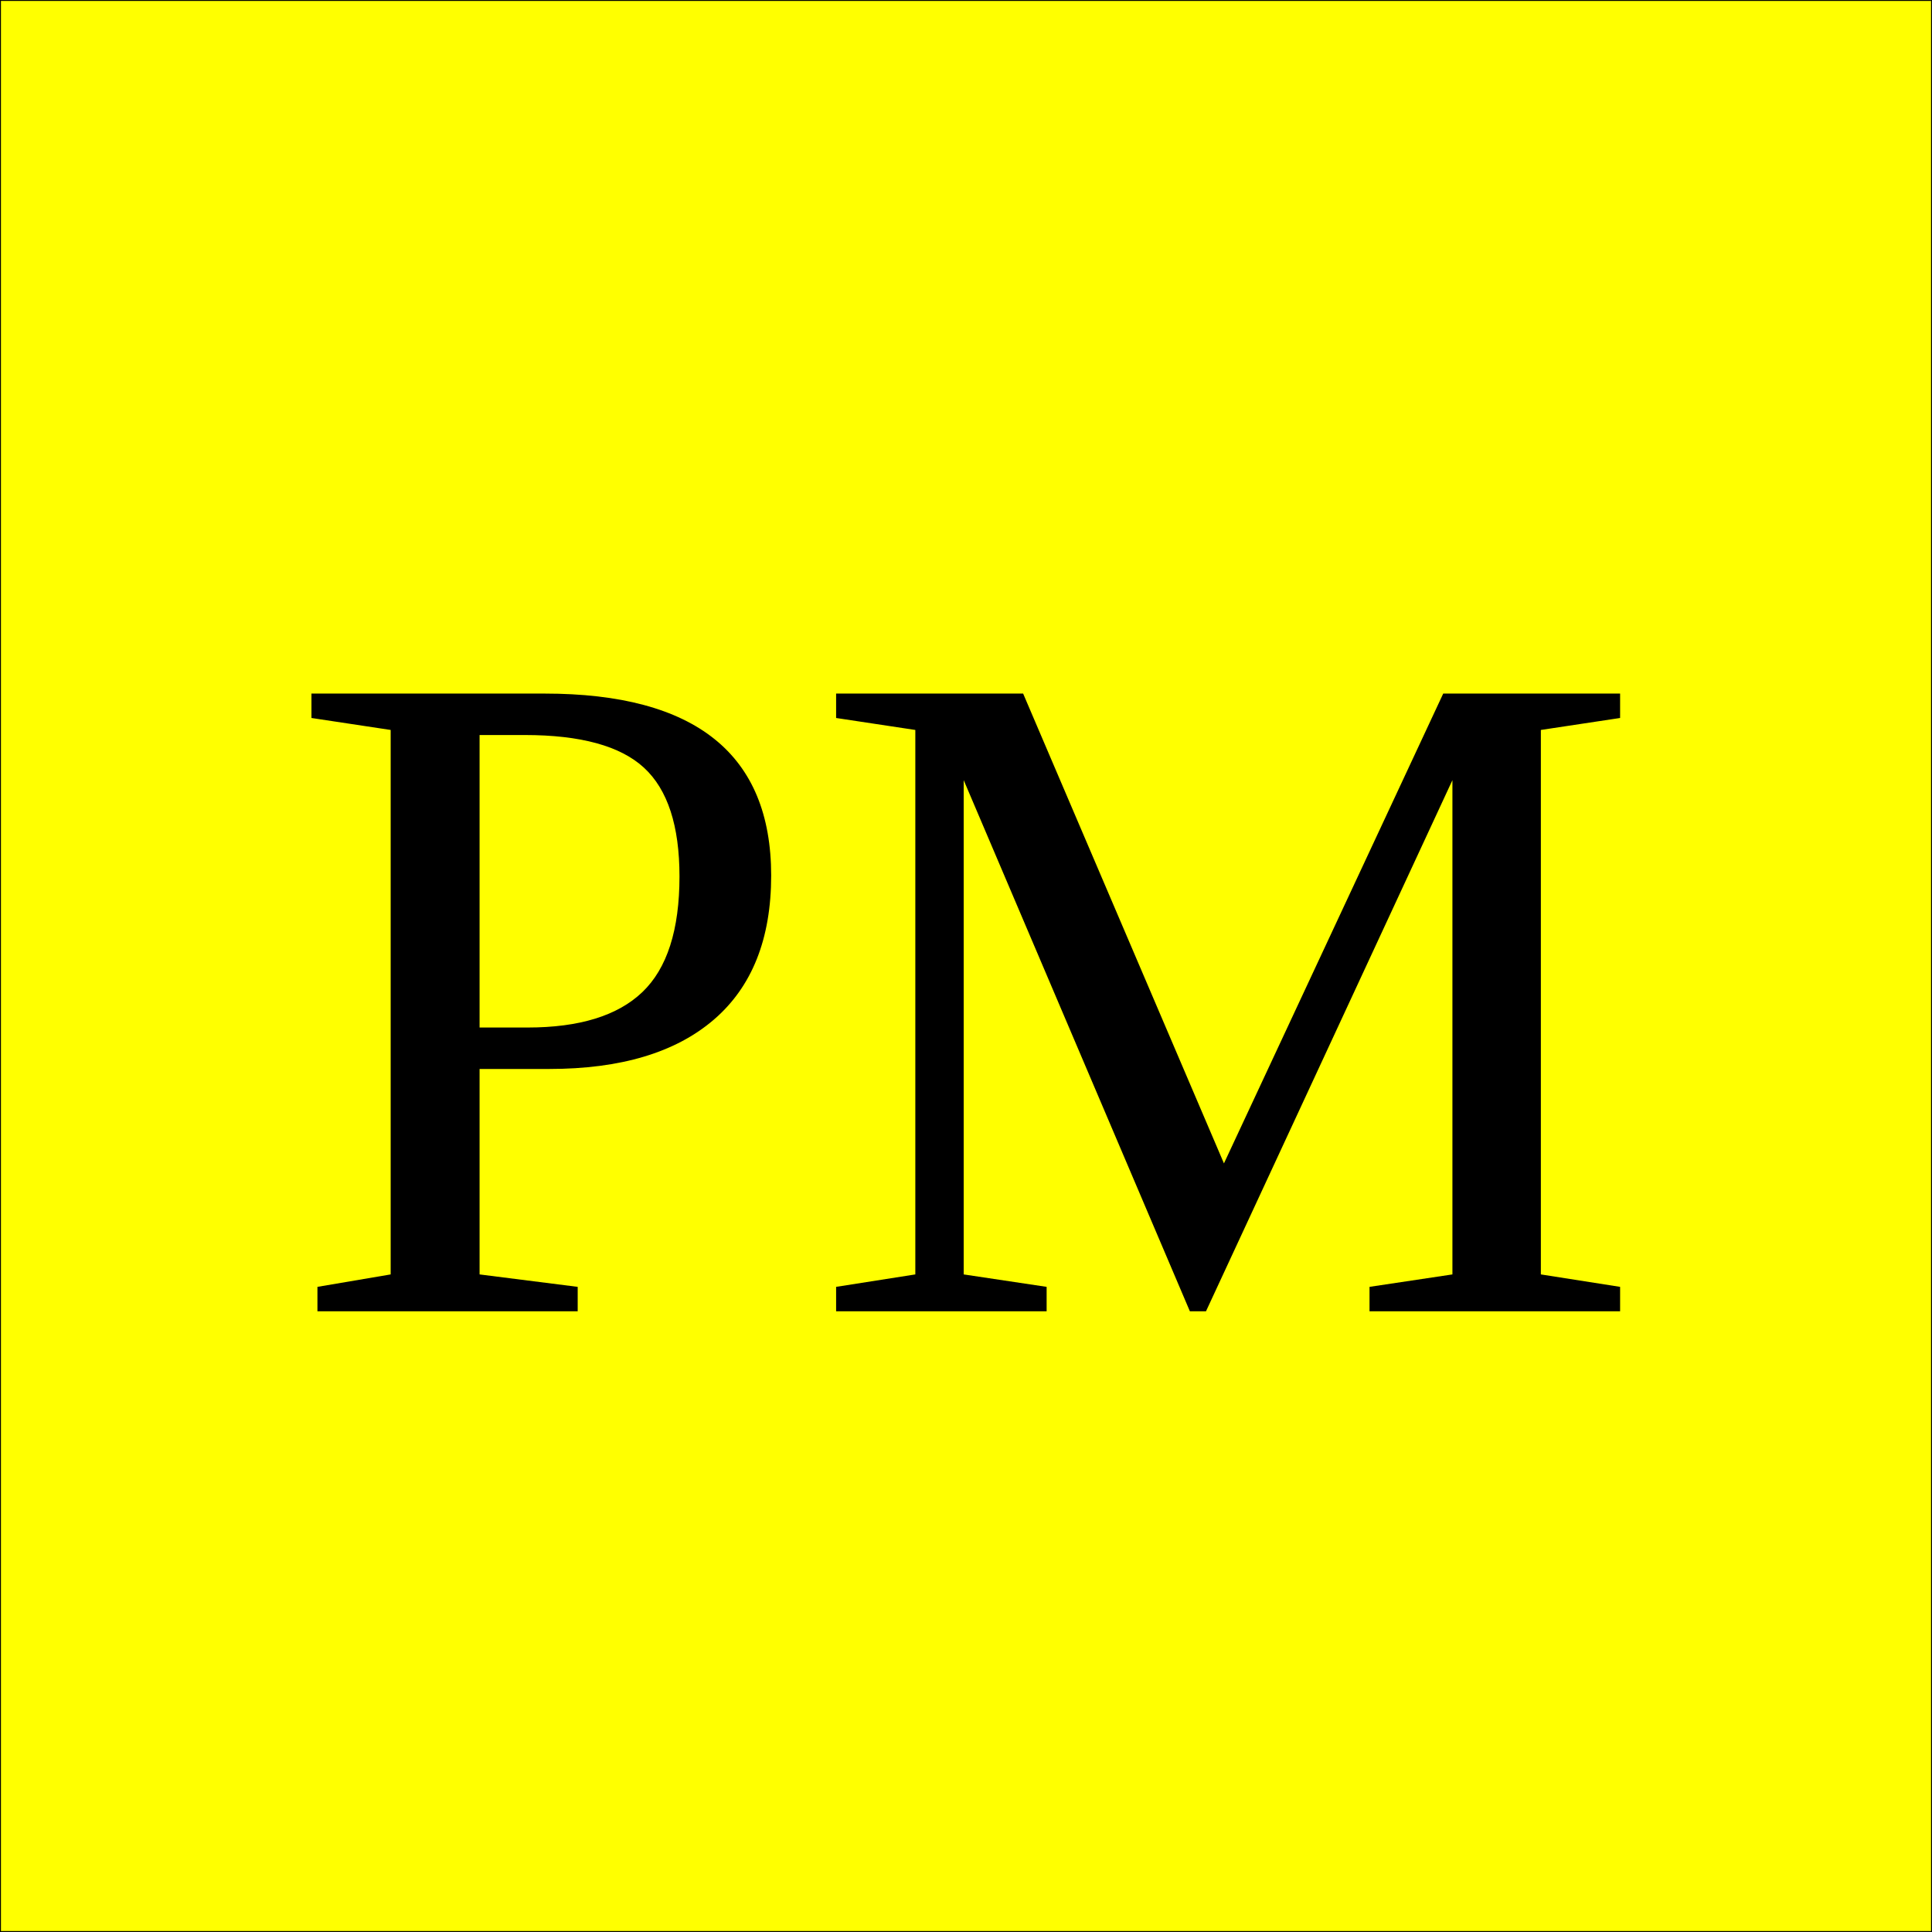
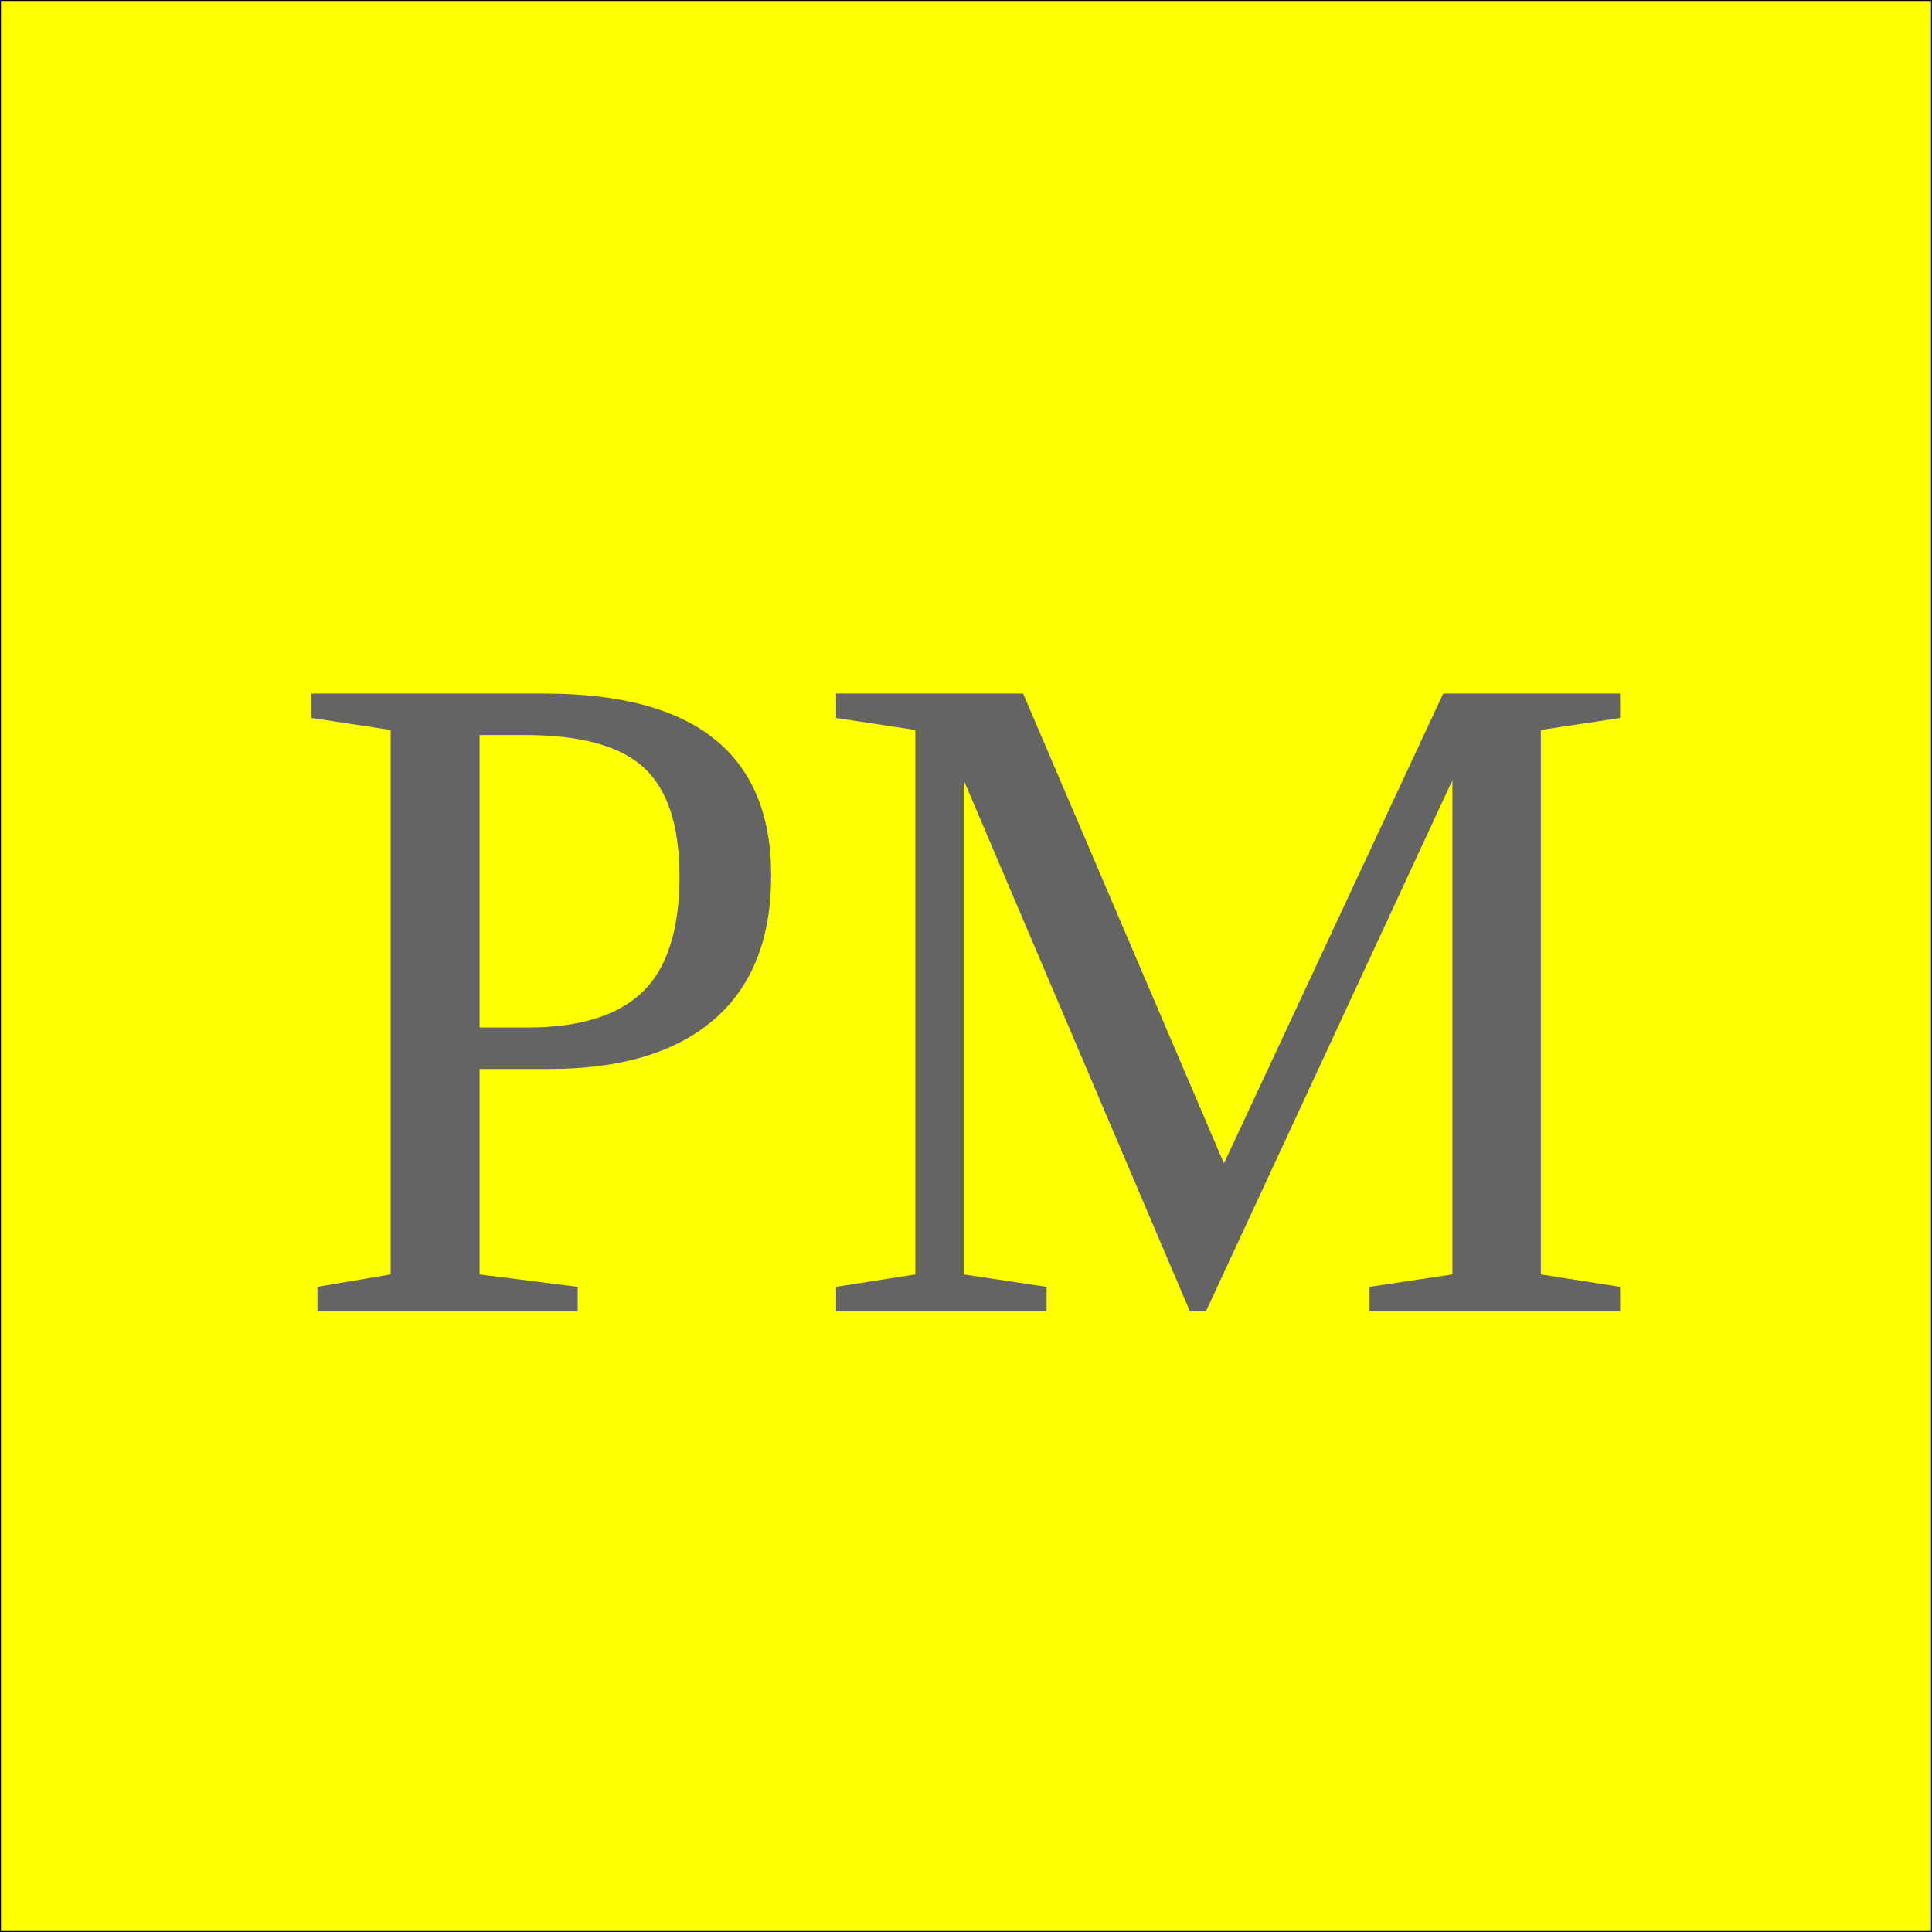
<svg xmlns="http://www.w3.org/2000/svg" width="1024" height="1024">
  <rect x="0" y="0" width="1024" height="1024" fill="yellow" fill-opacity="1" stroke="black" stroke-width="1" />
-   <text x="512" y="695" font-size="500" text-anchor="middle" text-align="center">PM</text>
+   <text x="512" y="695" font-size="500" text-anchor="middle" text-align="center" color="rgb(100,100,100)" fill="rgb(100,100,100)">PM</text>
</svg>
